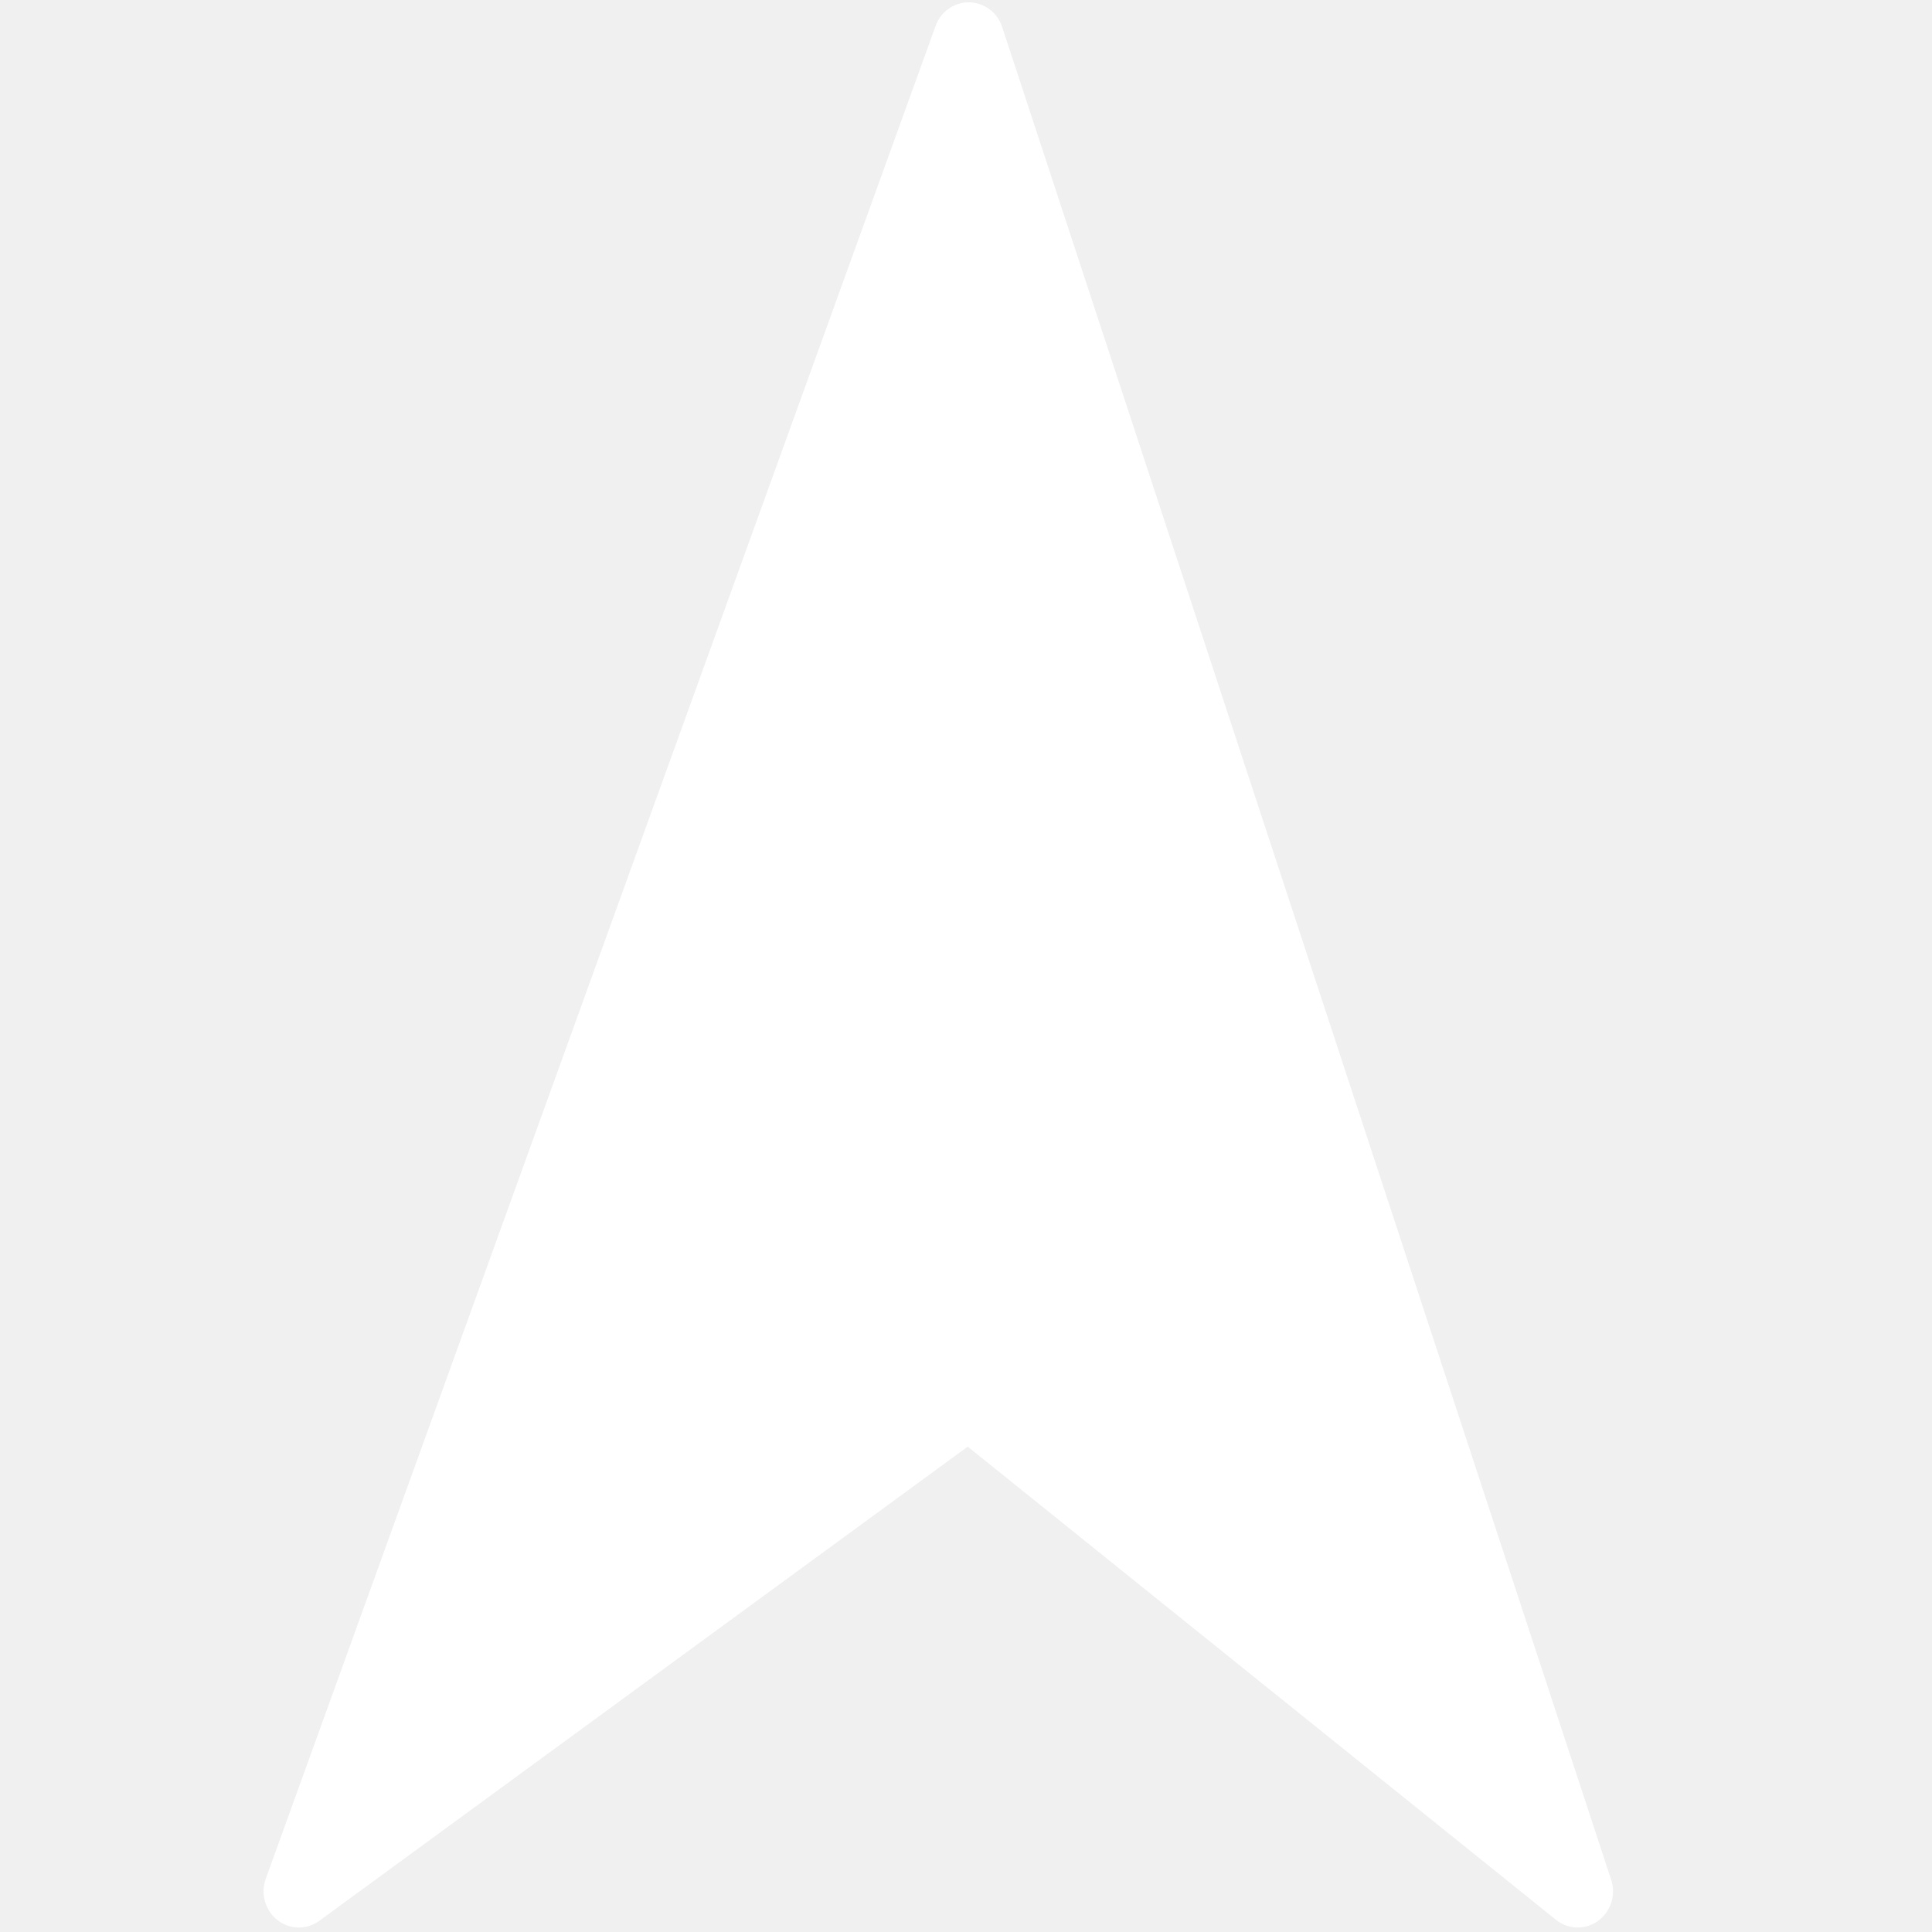
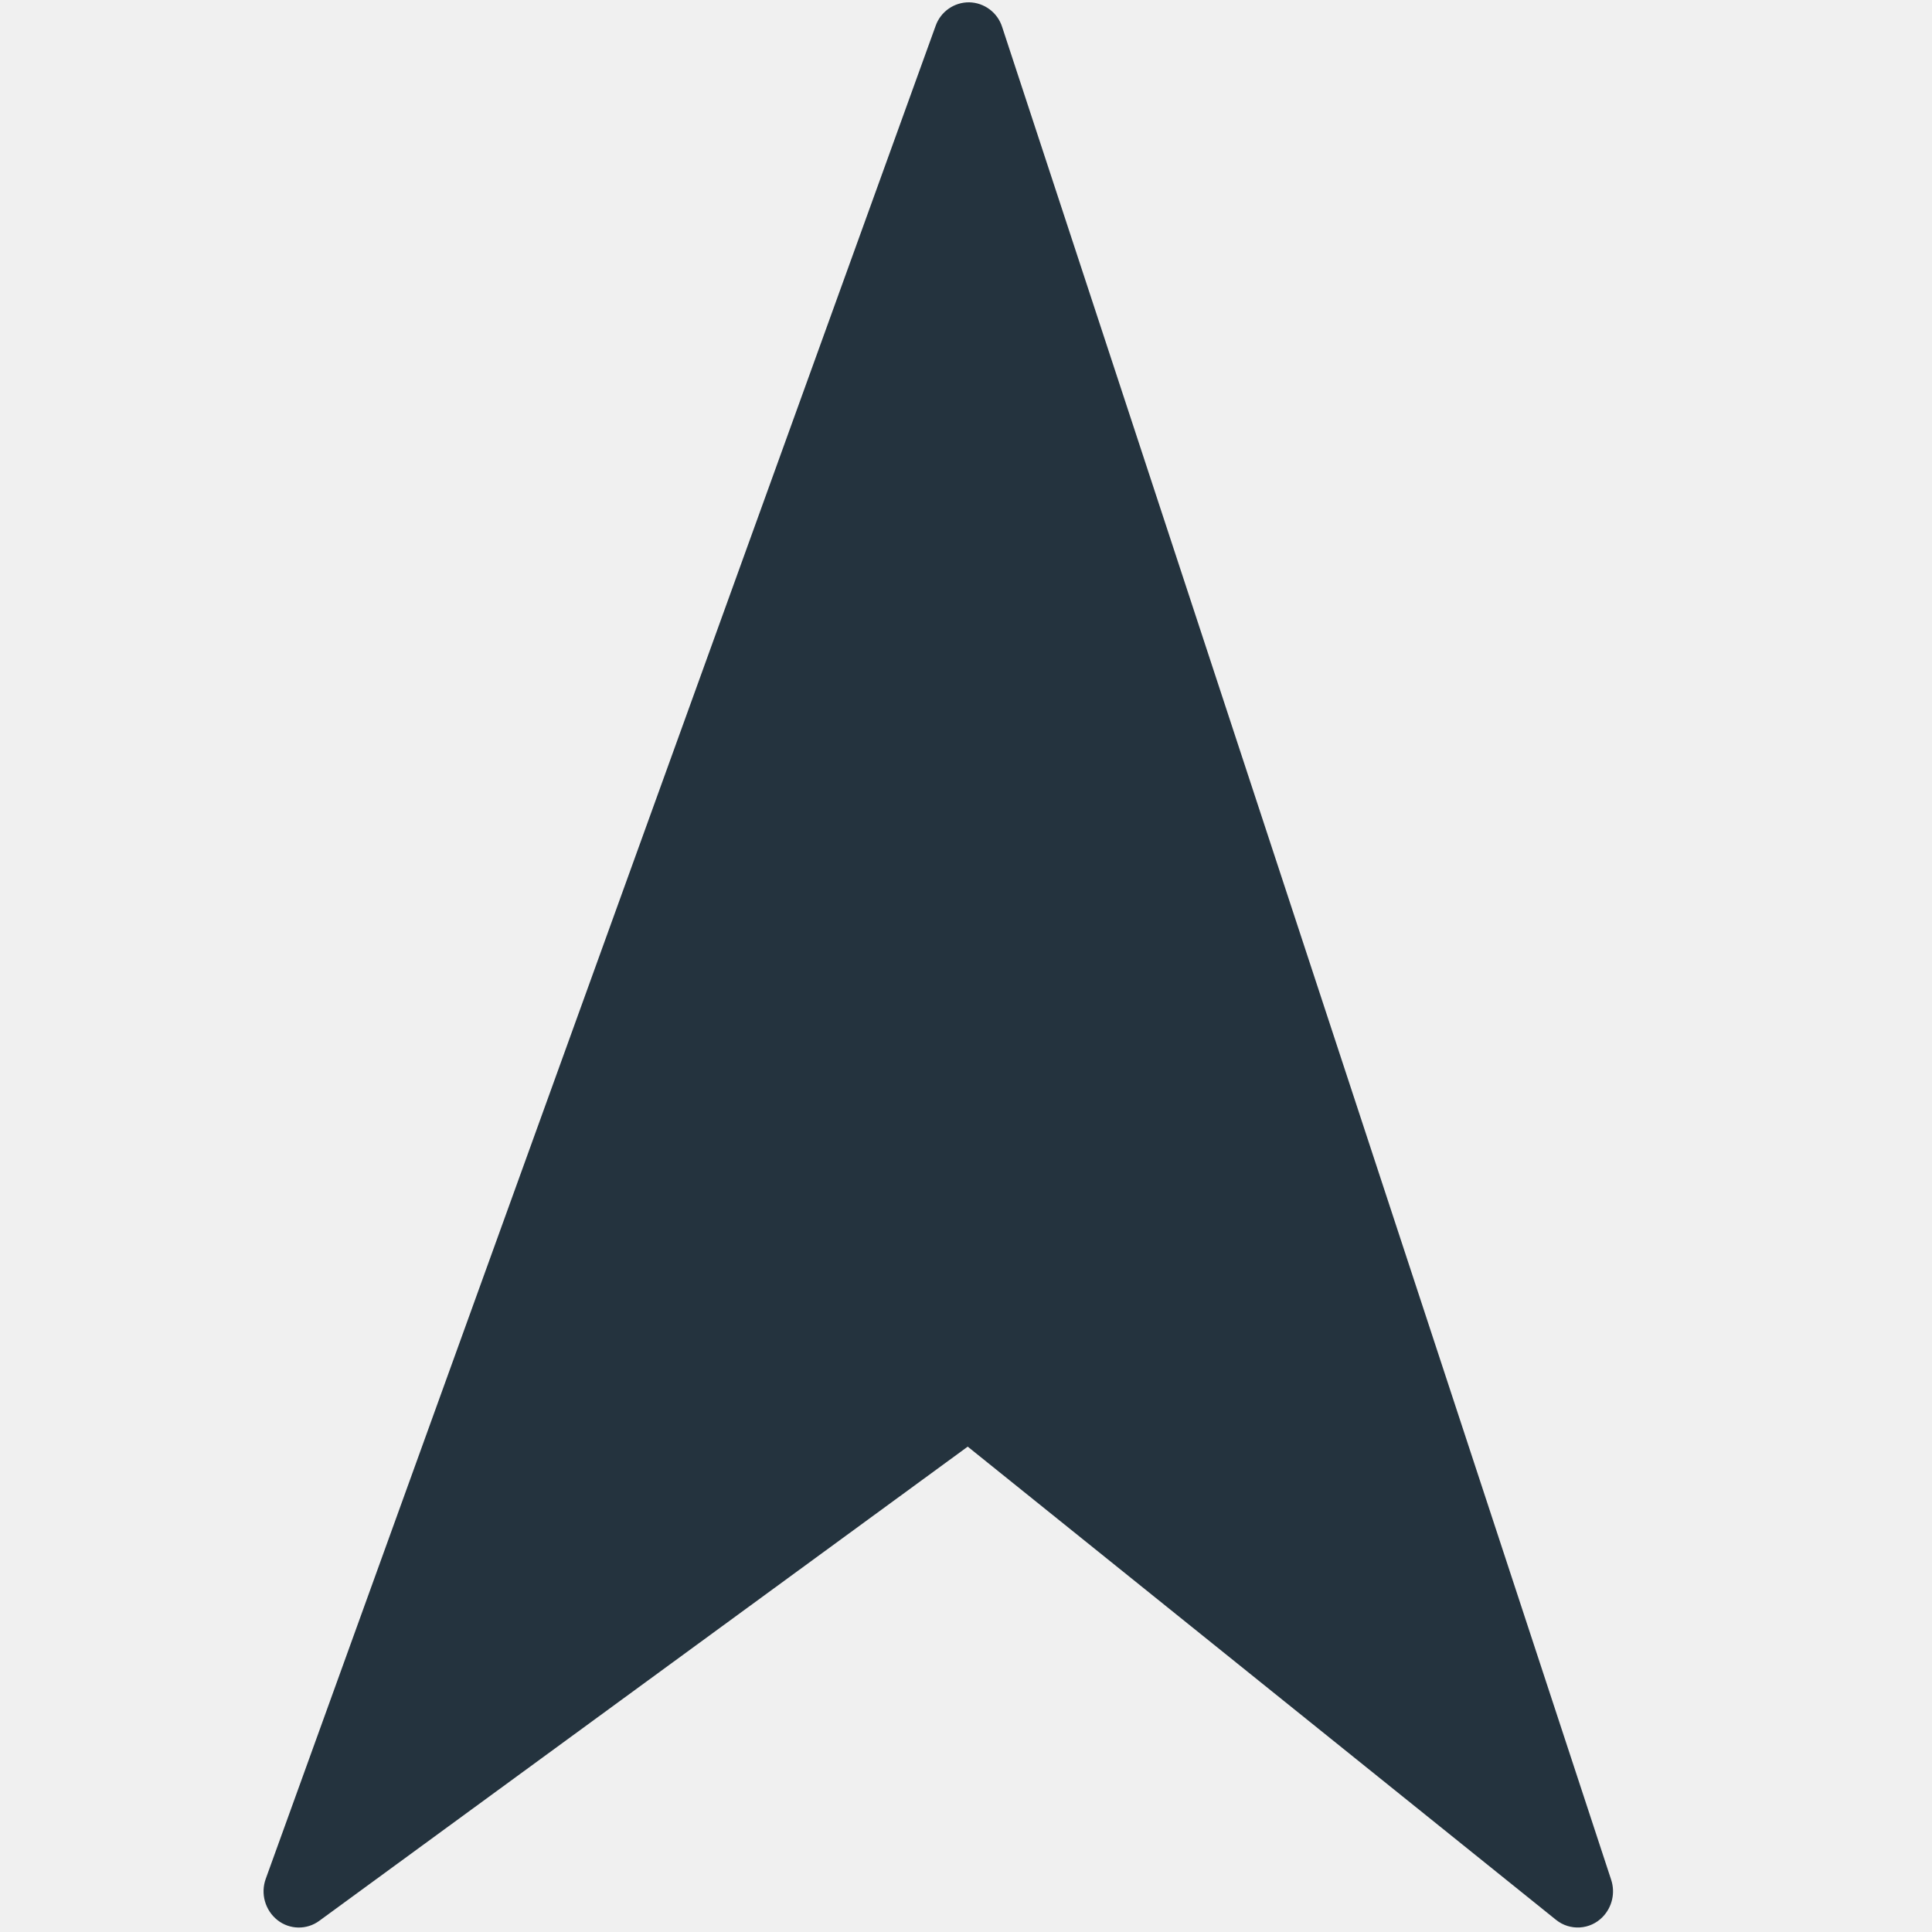
<svg xmlns="http://www.w3.org/2000/svg" viewBox="0 0 51.636 51.636" style="enable-background:new 0 0 51.636 51.636" xml:space="preserve">
-   <path d="M25.905.062a.942.942 0 0 0-.899.63L7.103 50.213a.983.983 0 0 0 .311 1.104.922.922 0 0 0 1.12.02l17.33-12.673L41.586 51.31a.925.925 0 0 0 1.248-.077.984.984 0 0 0 .227-.993L26.784.72a.945.945 0 0 0-.879-.658Z" style="fill:#fff;fill-opacity:1;stroke-width:.955" />
+   <path d="M25.905.062a.942.942 0 0 0-.899.63L7.103 50.213a.983.983 0 0 0 .311 1.104.922.922 0 0 0 1.12.02l17.33-12.673L41.586 51.31a.925.925 0 0 0 1.248-.077.984.984 0 0 0 .227-.993L26.784.72a.945.945 0 0 0-.879-.658Z" style="fill:#24333e;fill-opacity:1;stroke-width:.955" />
</svg>
